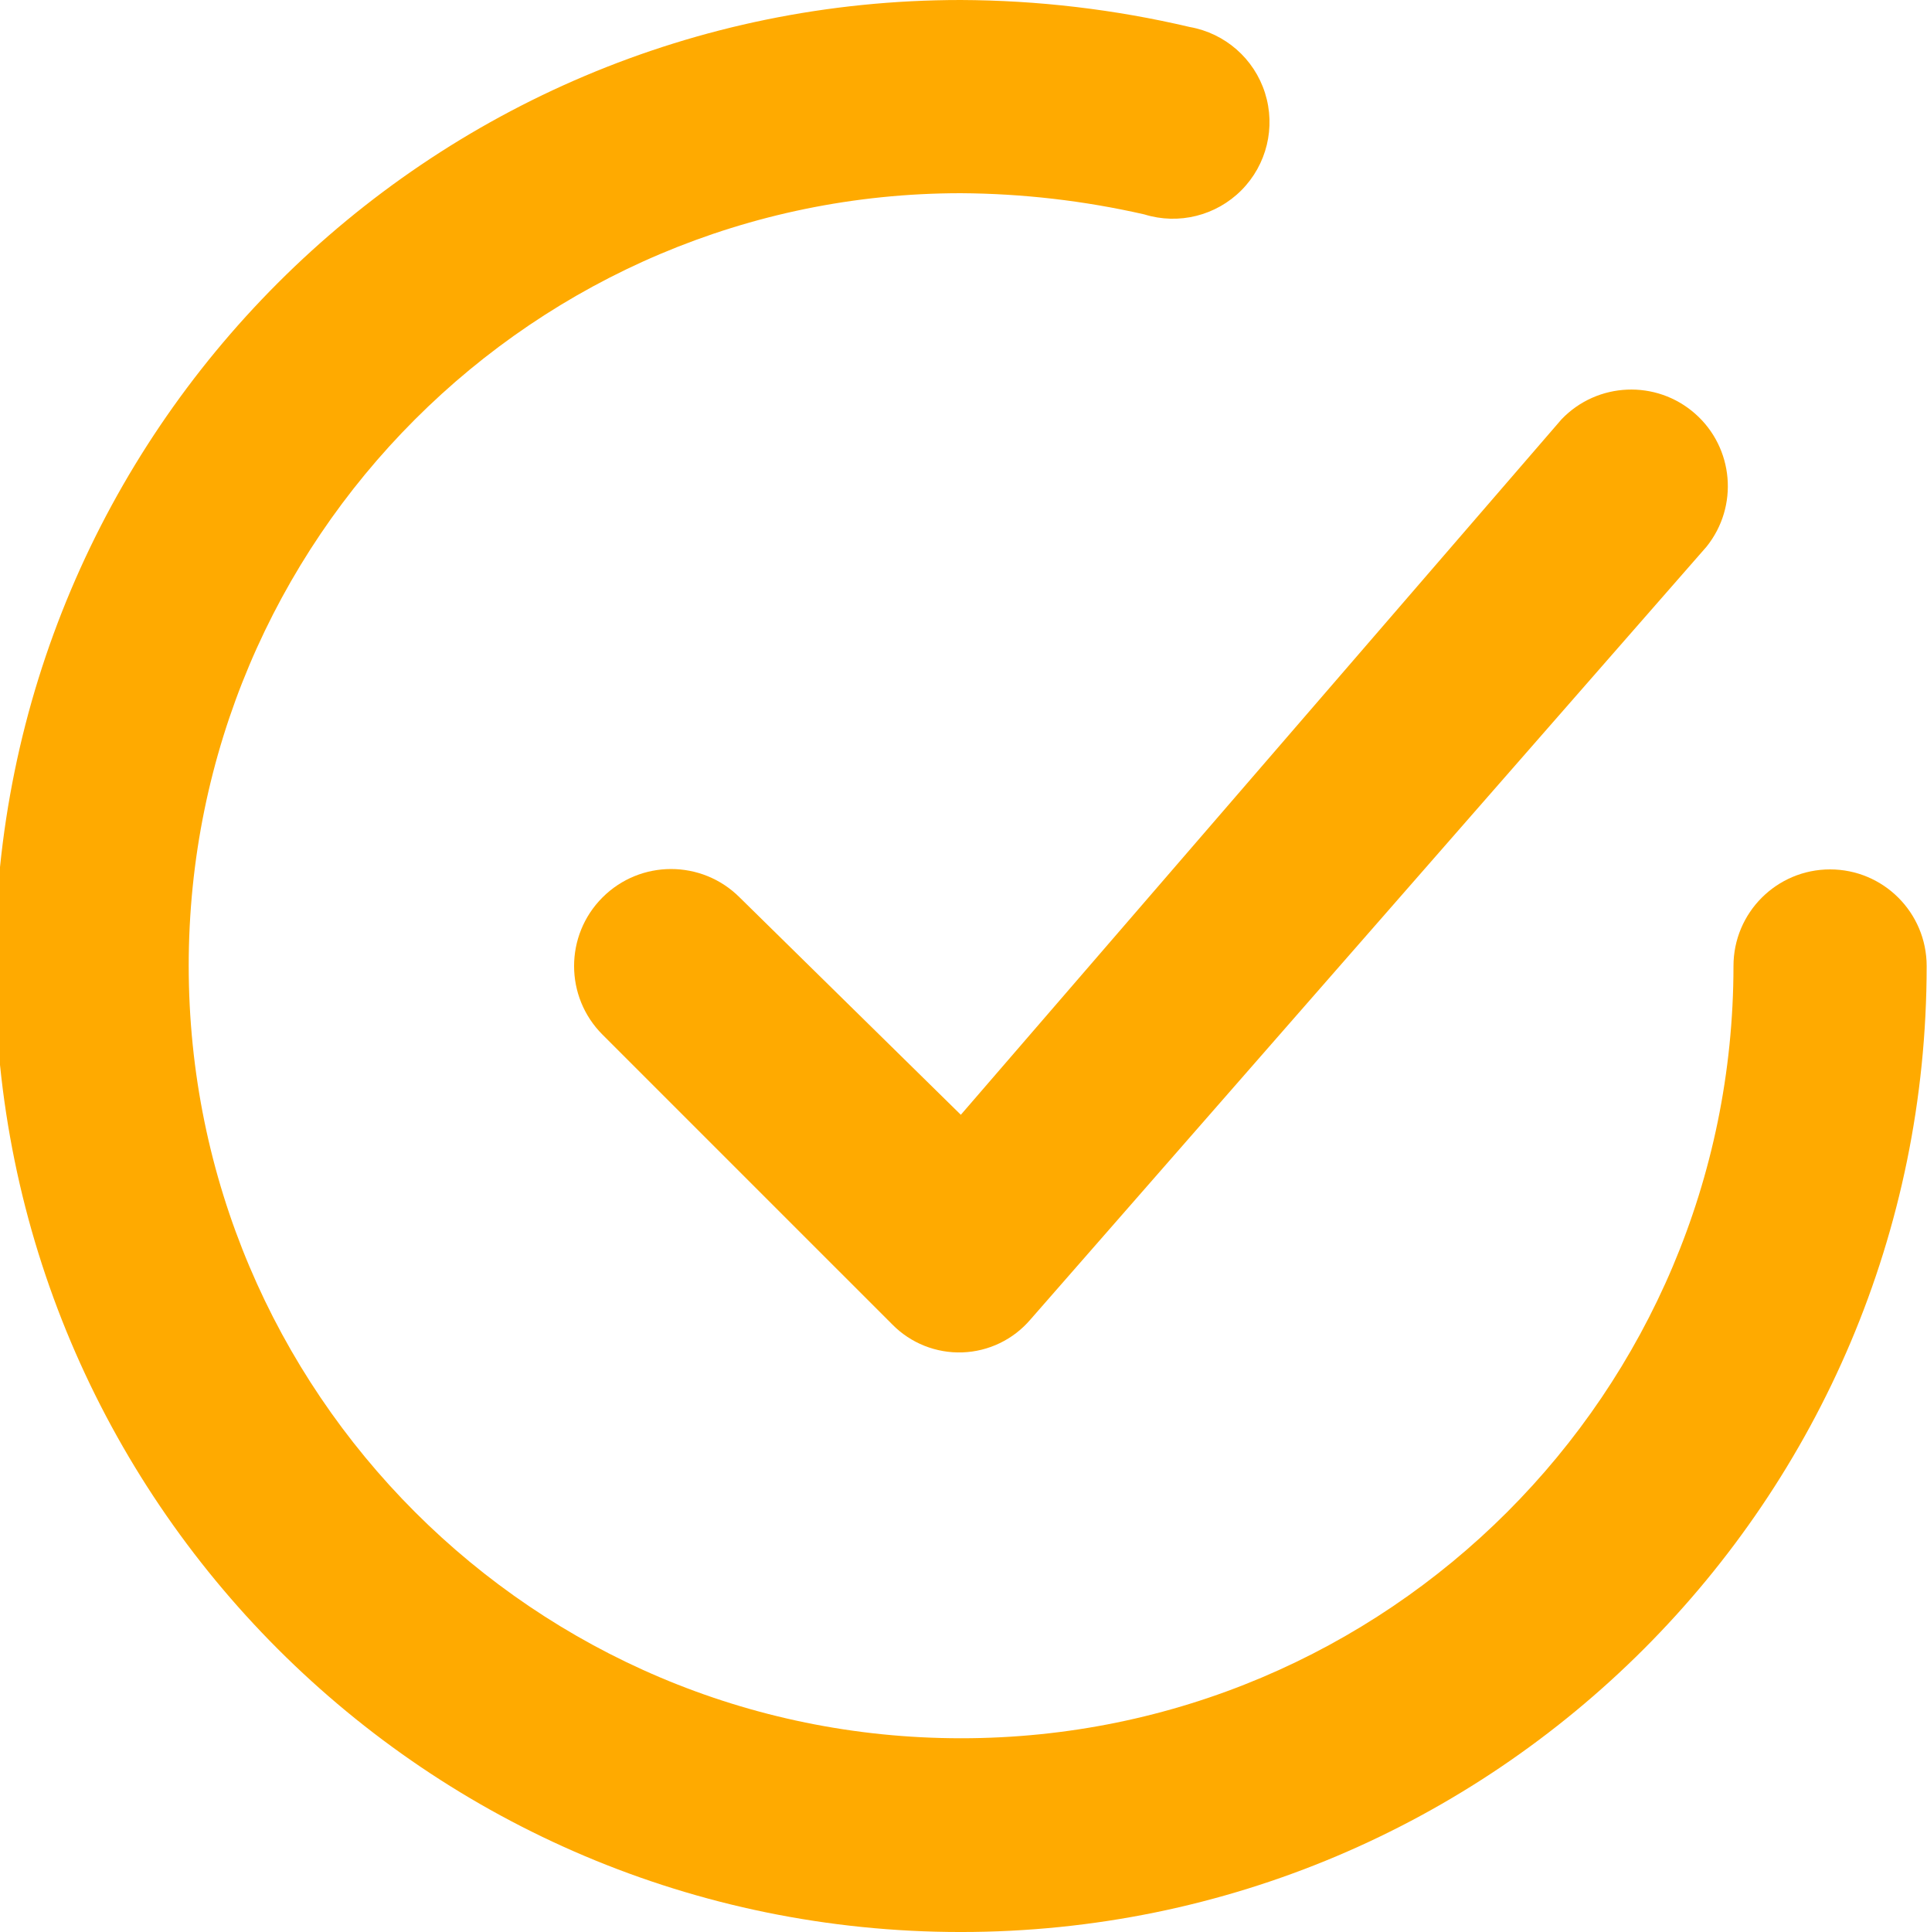
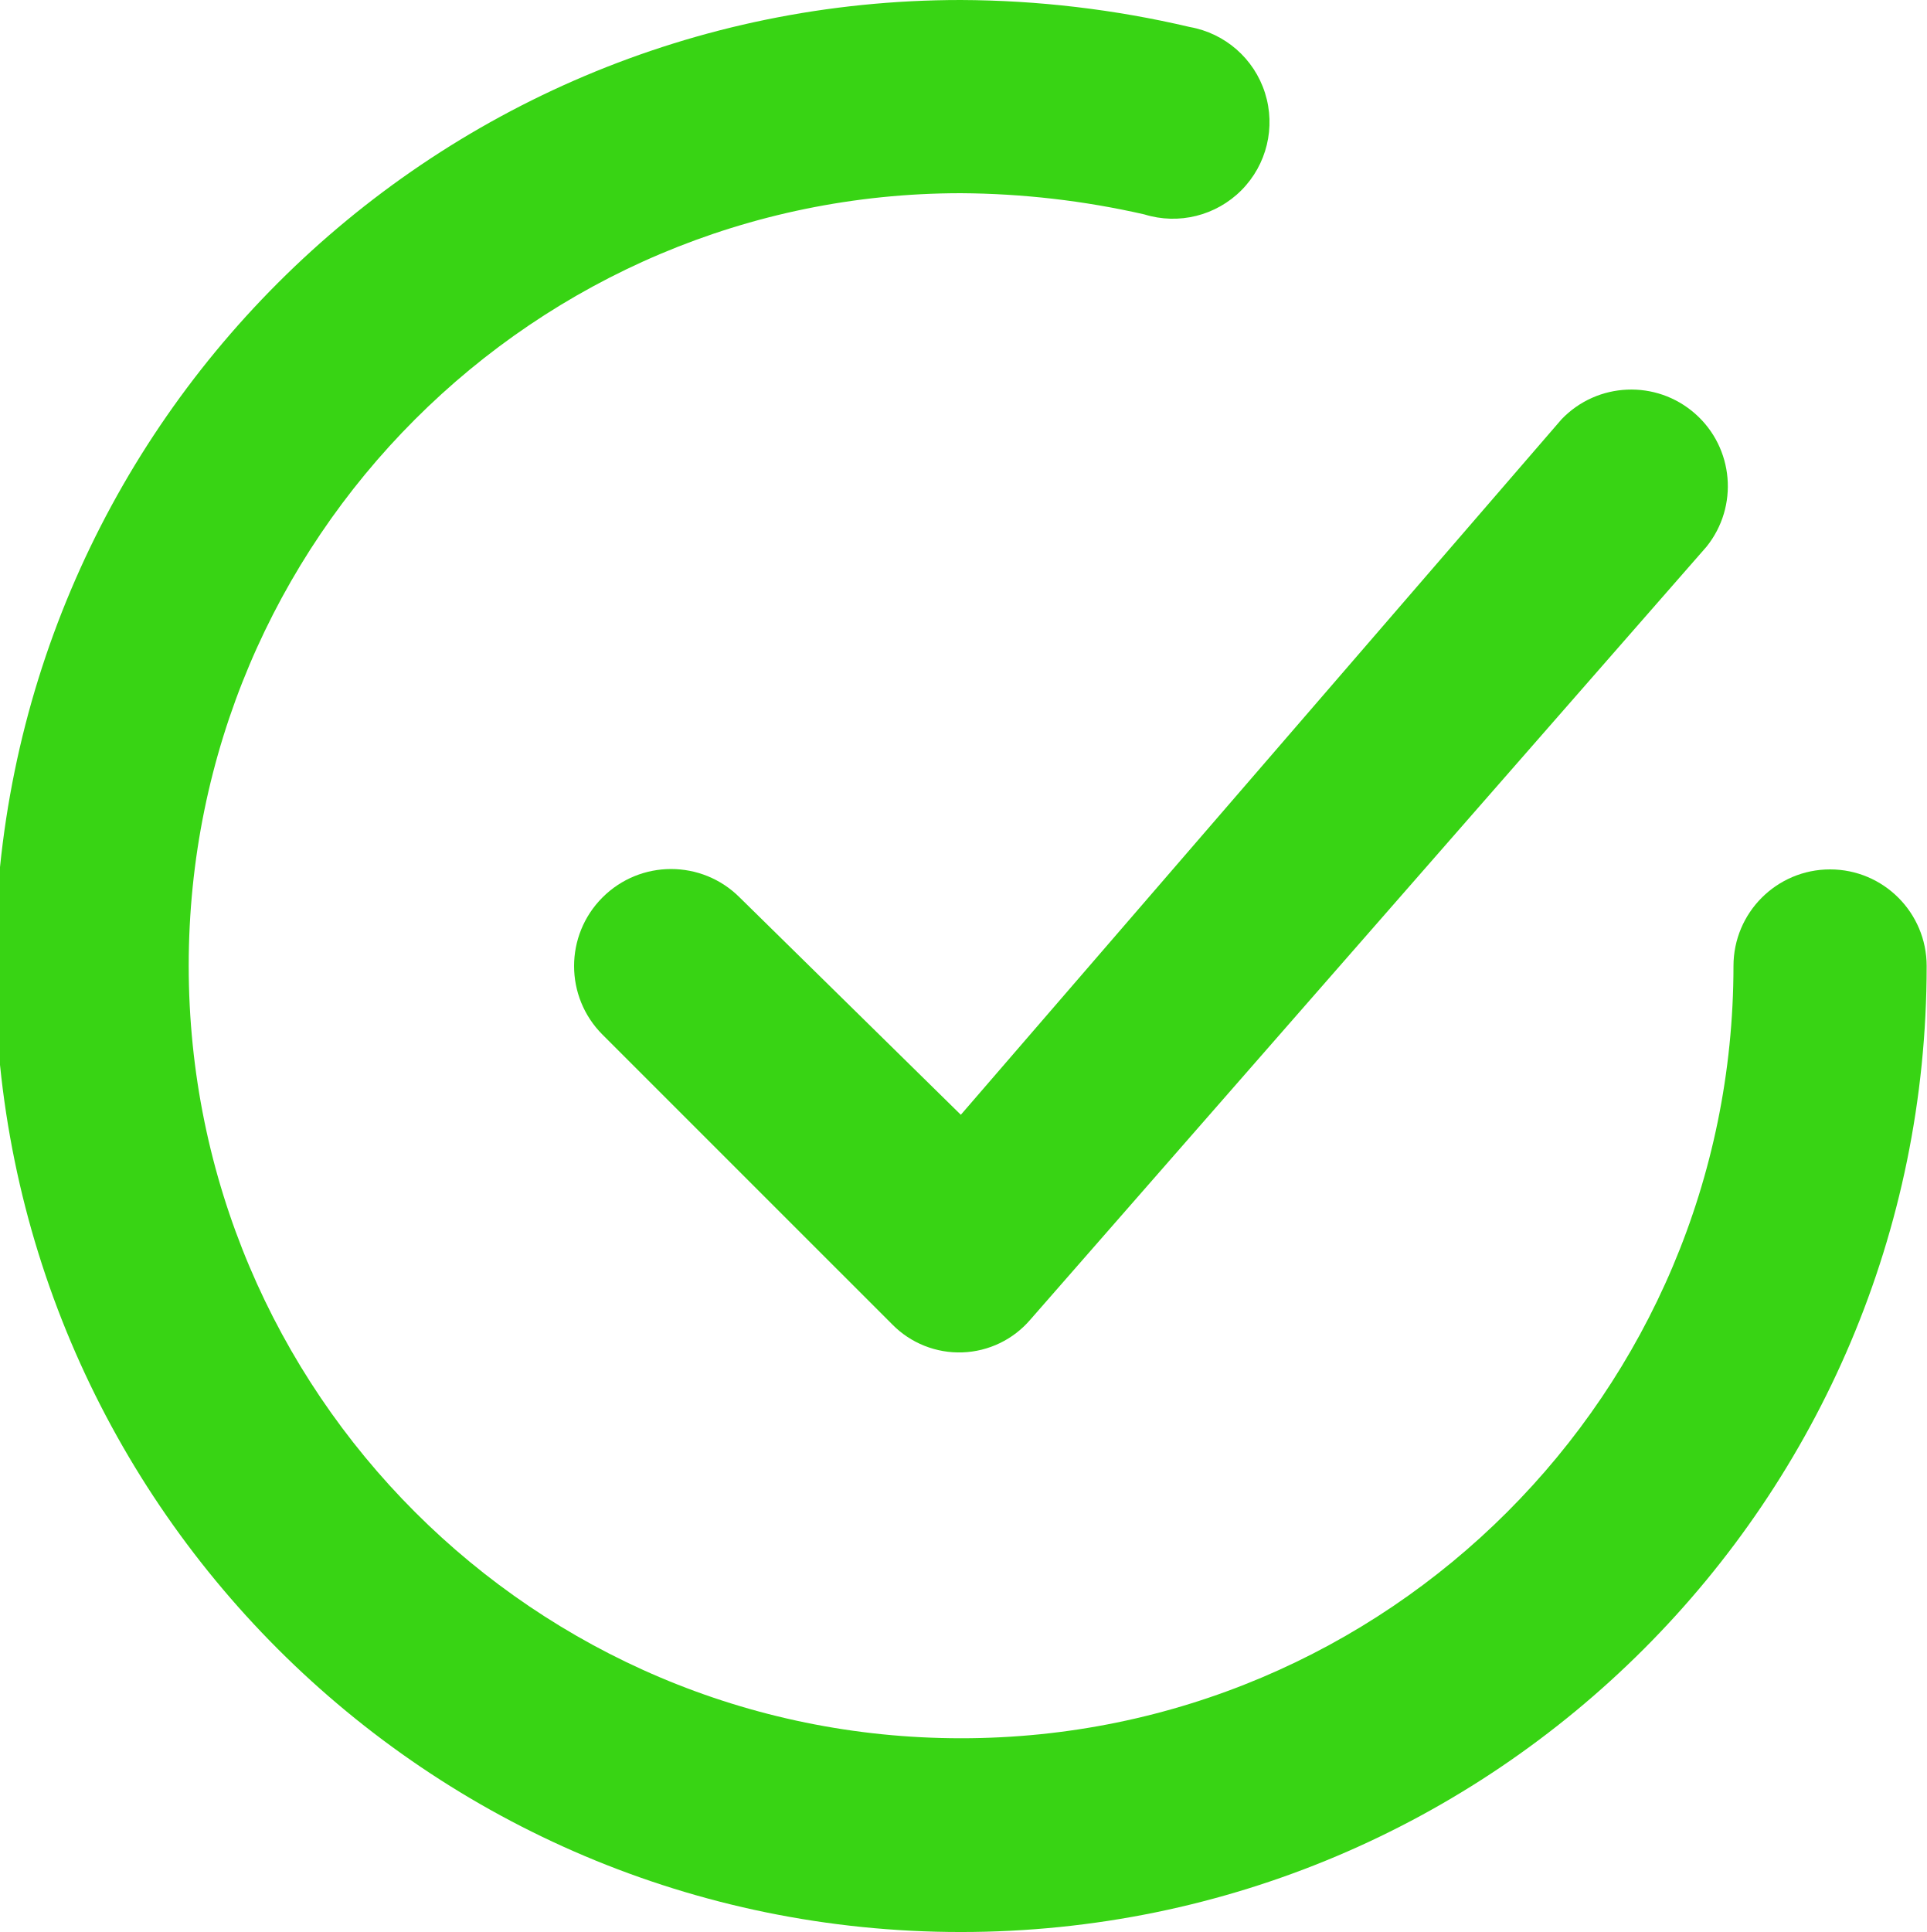
<svg xmlns="http://www.w3.org/2000/svg" width="174.36" height="174.811" viewBox="0 0 174.36 174.811">
  <g id="Group_2683" data-name="Group 2683" transform="translate(-17.933 -17.48)">
-     <path id="Path_1726" data-name="Path 1726" d="M22.978,51.984A8.776,8.776,0,0,0,10.566,64.4L36.788,90.618a8.482,8.482,0,0,0,12.5-.437l61.184-69.924A8.741,8.741,0,0,0,97.36,8.719L42.994,71.651Z" transform="translate(61.893 46.697)" fill="#fa0" />
-     <path id="Path_1727" data-name="Path 1727" d="M167.671,80.665a8.741,8.741,0,0,0-8.741,8.741A69.9,69.9,0,1,1,89.006,19.481,76.83,76.83,0,0,1,105.613,21.4a8.741,8.741,0,1,0,4.108-16.957A92.125,92.125,0,0,0,89.006,2a87.406,87.406,0,1,0,87.406,87.406,8.741,8.741,0,0,0-8.741-8.741Z" transform="translate(15.881 15.48)" fill="#fa0" />
+     <path id="Path_1726" data-name="Path 1726" d="M22.978,51.984A8.776,8.776,0,0,0,10.566,64.4L36.788,90.618a8.482,8.482,0,0,0,12.5-.437l61.184-69.924A8.741,8.741,0,0,0,97.36,8.719L42.994,71.651Z" transform="translate(61.893 46.697)" fill="#38d414" />
+     <path id="Path_1727" data-name="Path 1727" d="M167.671,80.665a8.741,8.741,0,0,0-8.741,8.741A69.9,69.9,0,1,1,89.006,19.481,76.83,76.83,0,0,1,105.613,21.4a8.741,8.741,0,1,0,4.108-16.957A92.125,92.125,0,0,0,89.006,2a87.406,87.406,0,1,0,87.406,87.406,8.741,8.741,0,0,0-8.741-8.741Z" transform="translate(15.881 15.48)" fill="#38d414" />
  </g>
</svg>
